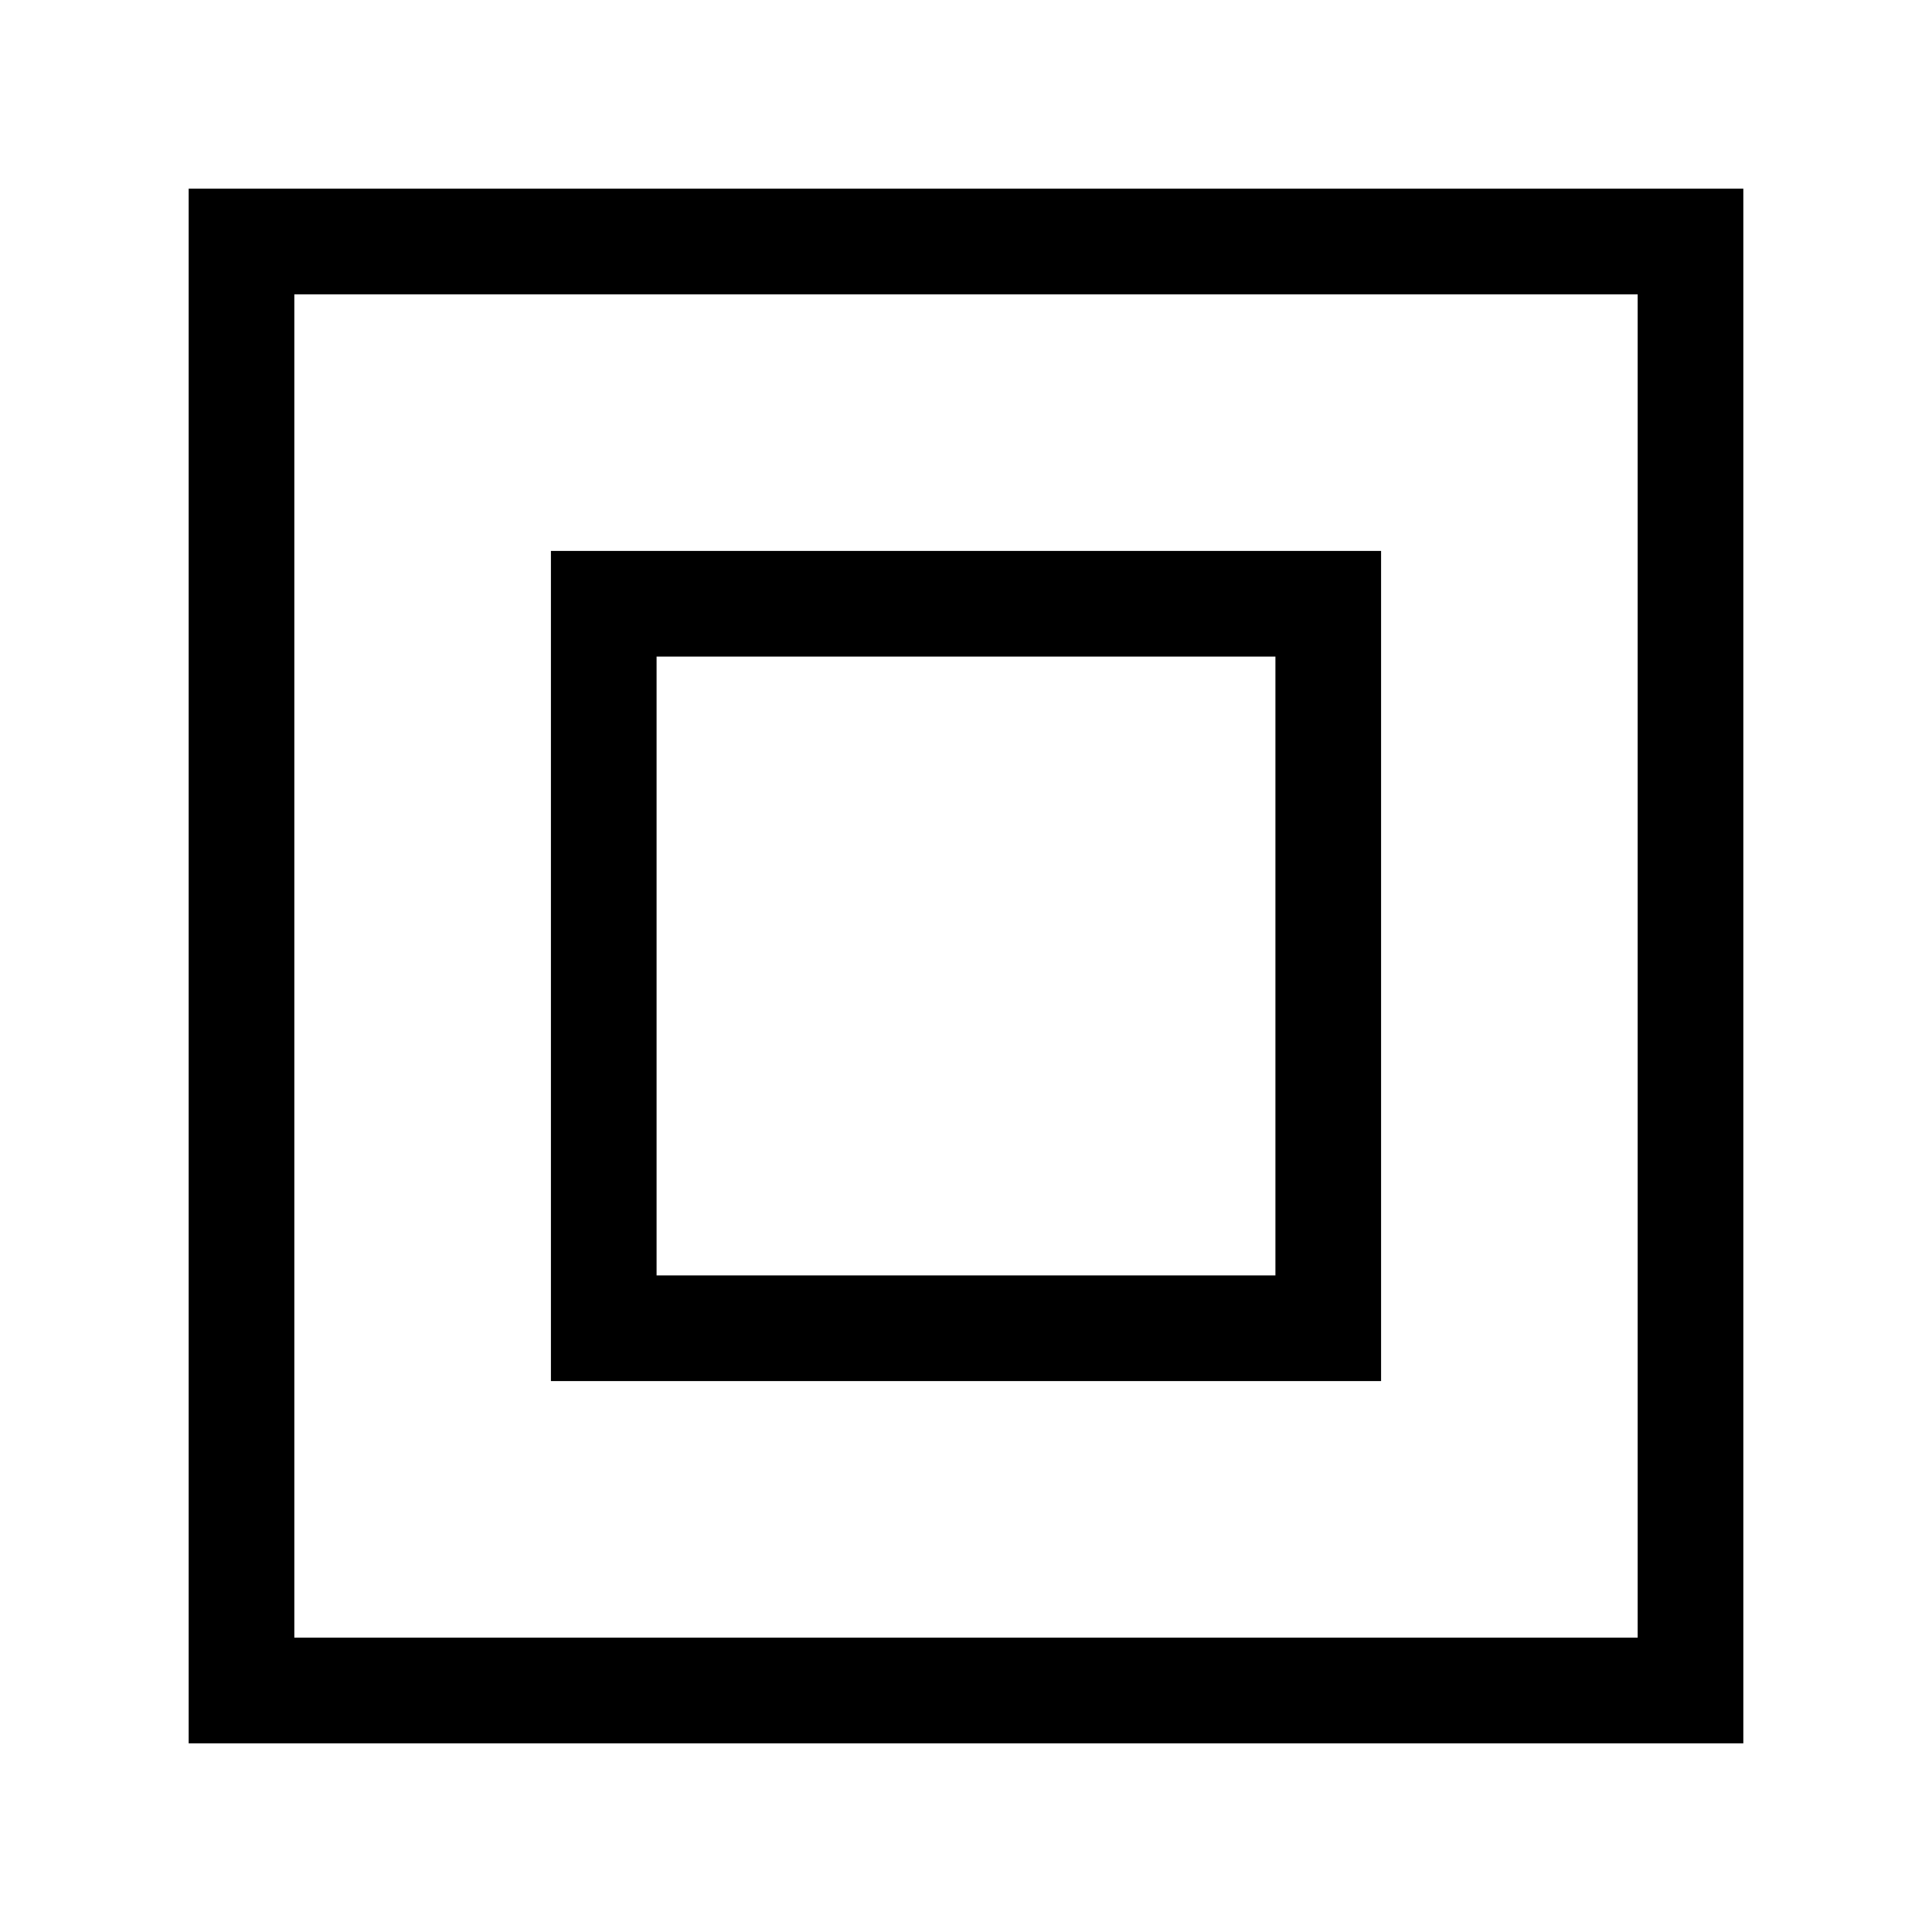
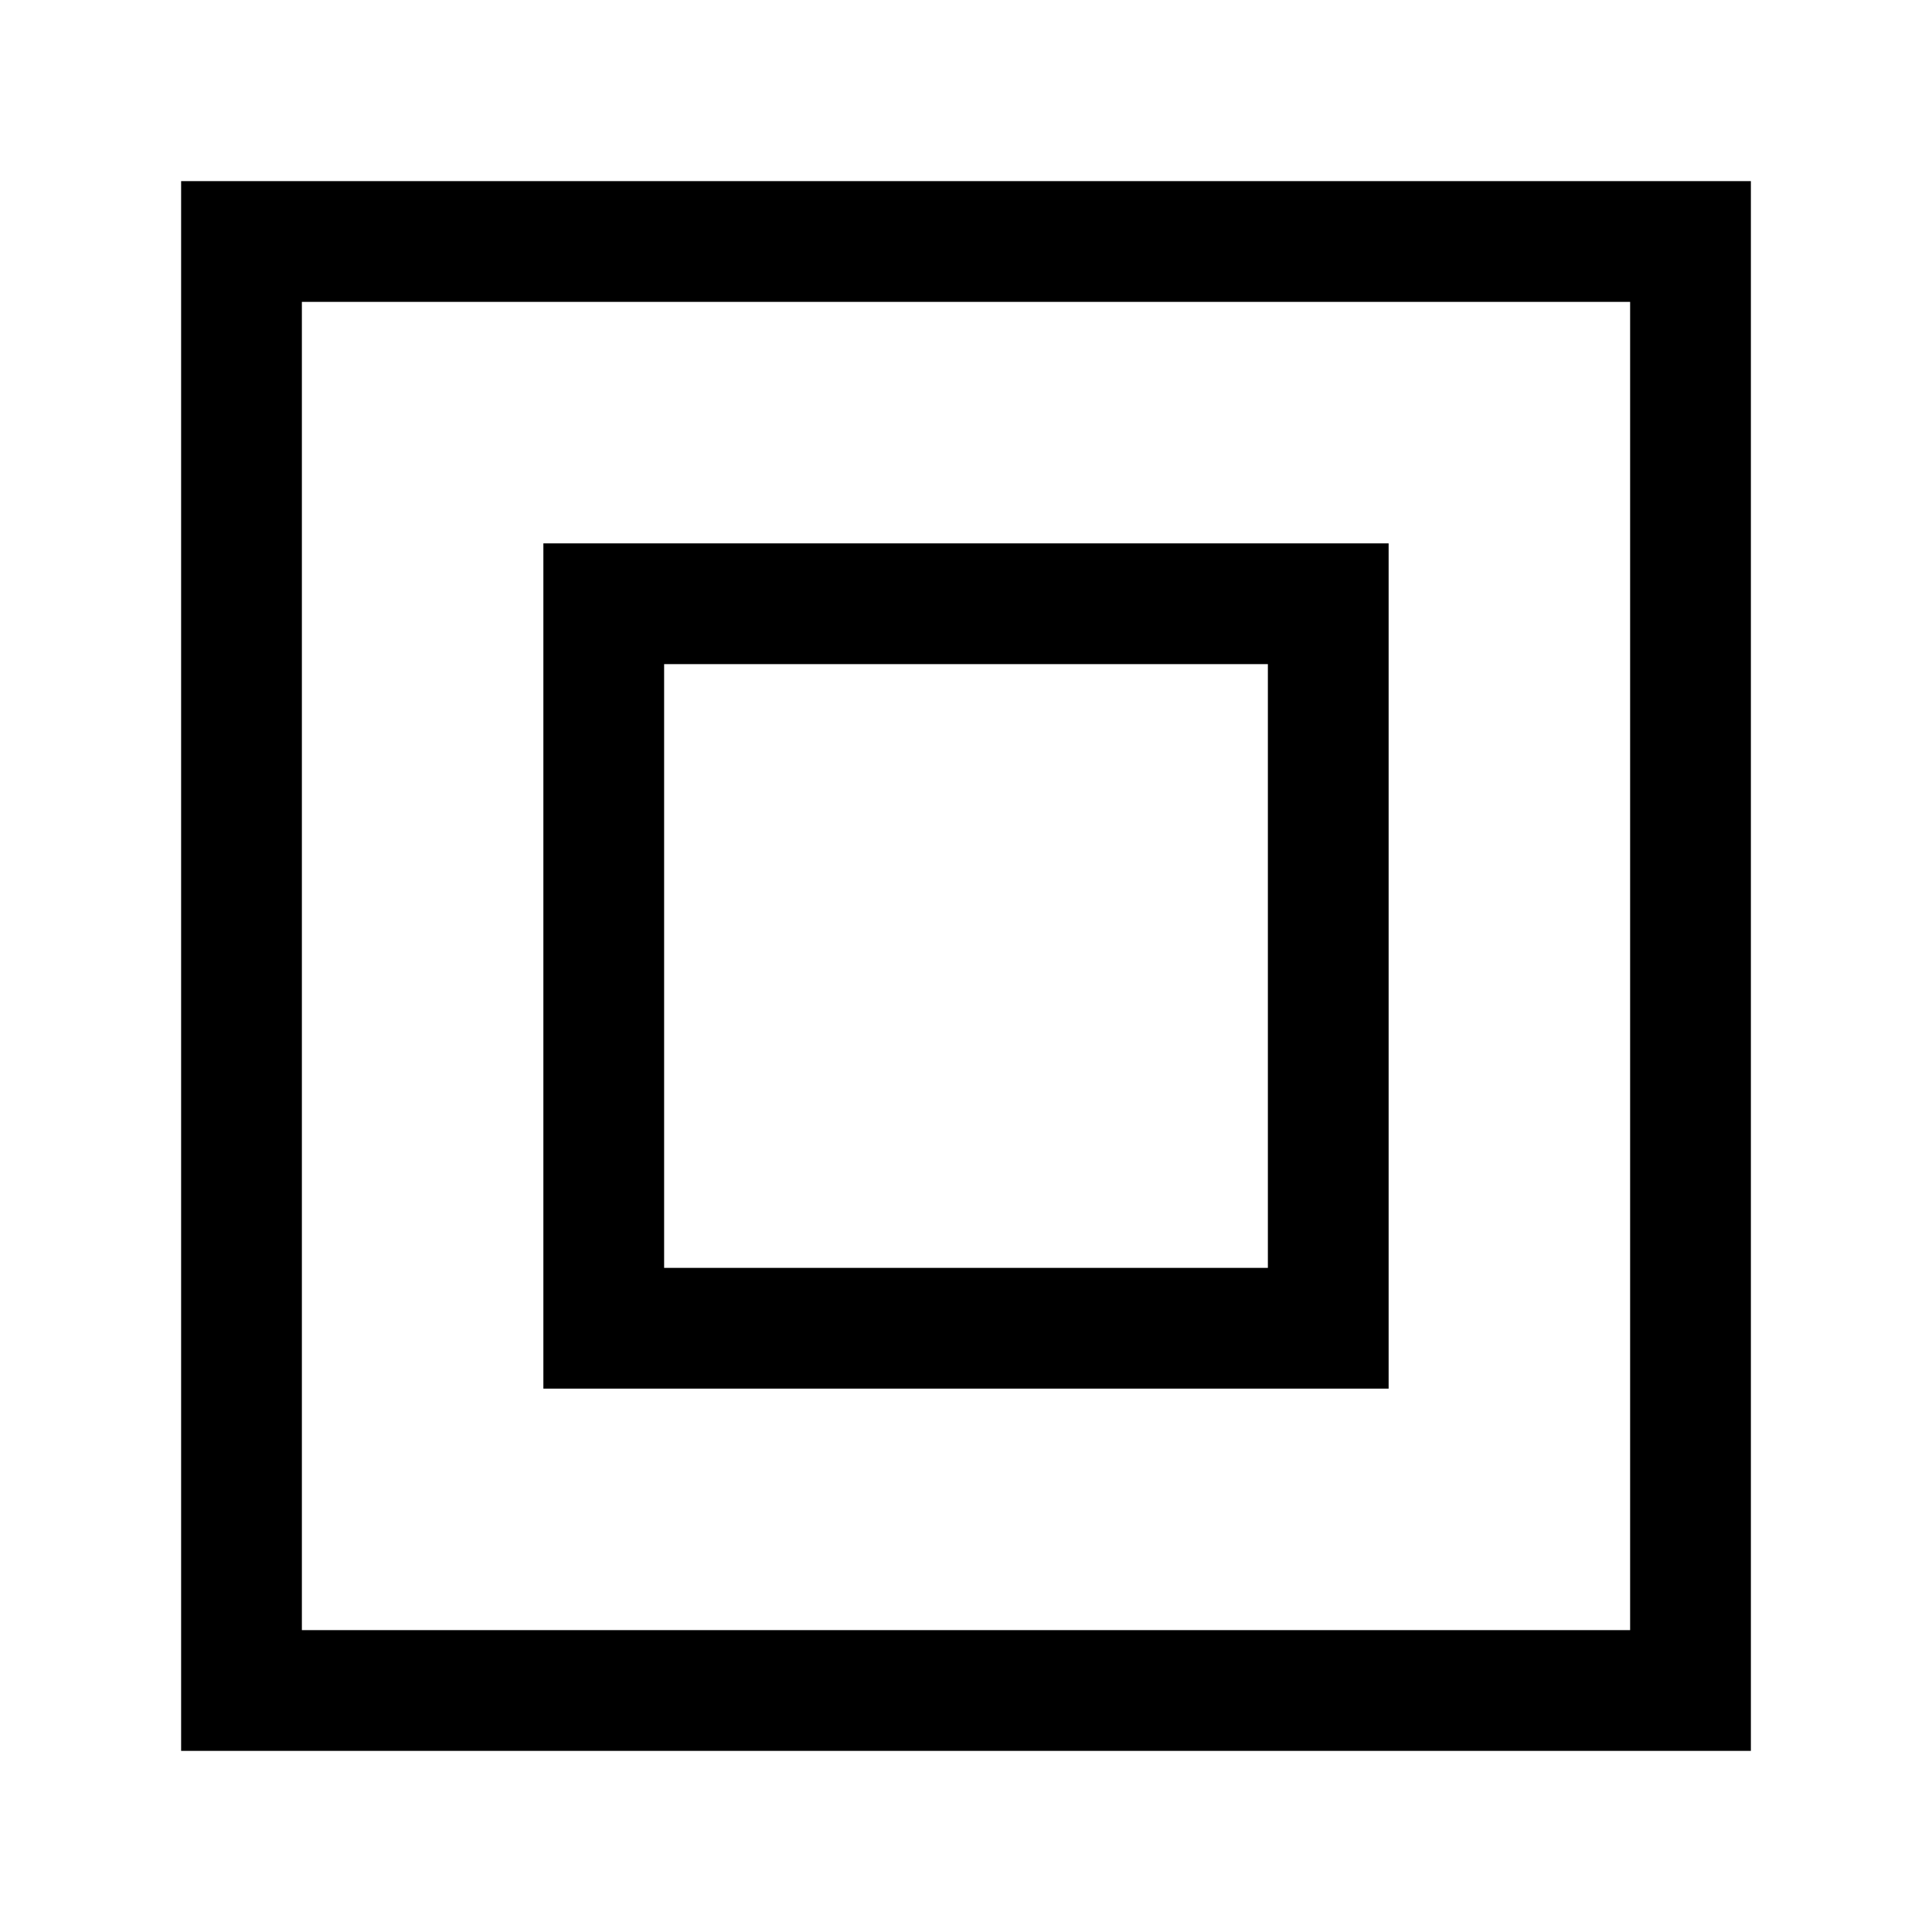
- <svg xmlns="http://www.w3.org/2000/svg" viewBox="0 0 512 512">
-   <path fill="none" stroke="#000" stroke-width="28" stroke-miterlimit="10" d="M64 64h384v384H64z" />
-   <path fill="none" stroke="#000" stroke-width="28" stroke-miterlimit="10" d="M160 160h192v192H160z" />
+ <svg xmlns="http://www.w3.org/2000/svg" id="Ebene_1" data-name="Ebene 1" viewBox="0 0 64 64">
+   <rect x="8" y="8" width="48" height="48" style="fill:none;stroke:#000;stroke-miterlimit:10;stroke-width:4px" />
+   <rect x="20" y="20" width="24" height="24" style="fill:none;stroke:#000;stroke-miterlimit:10;stroke-width:4px" />
</svg>
